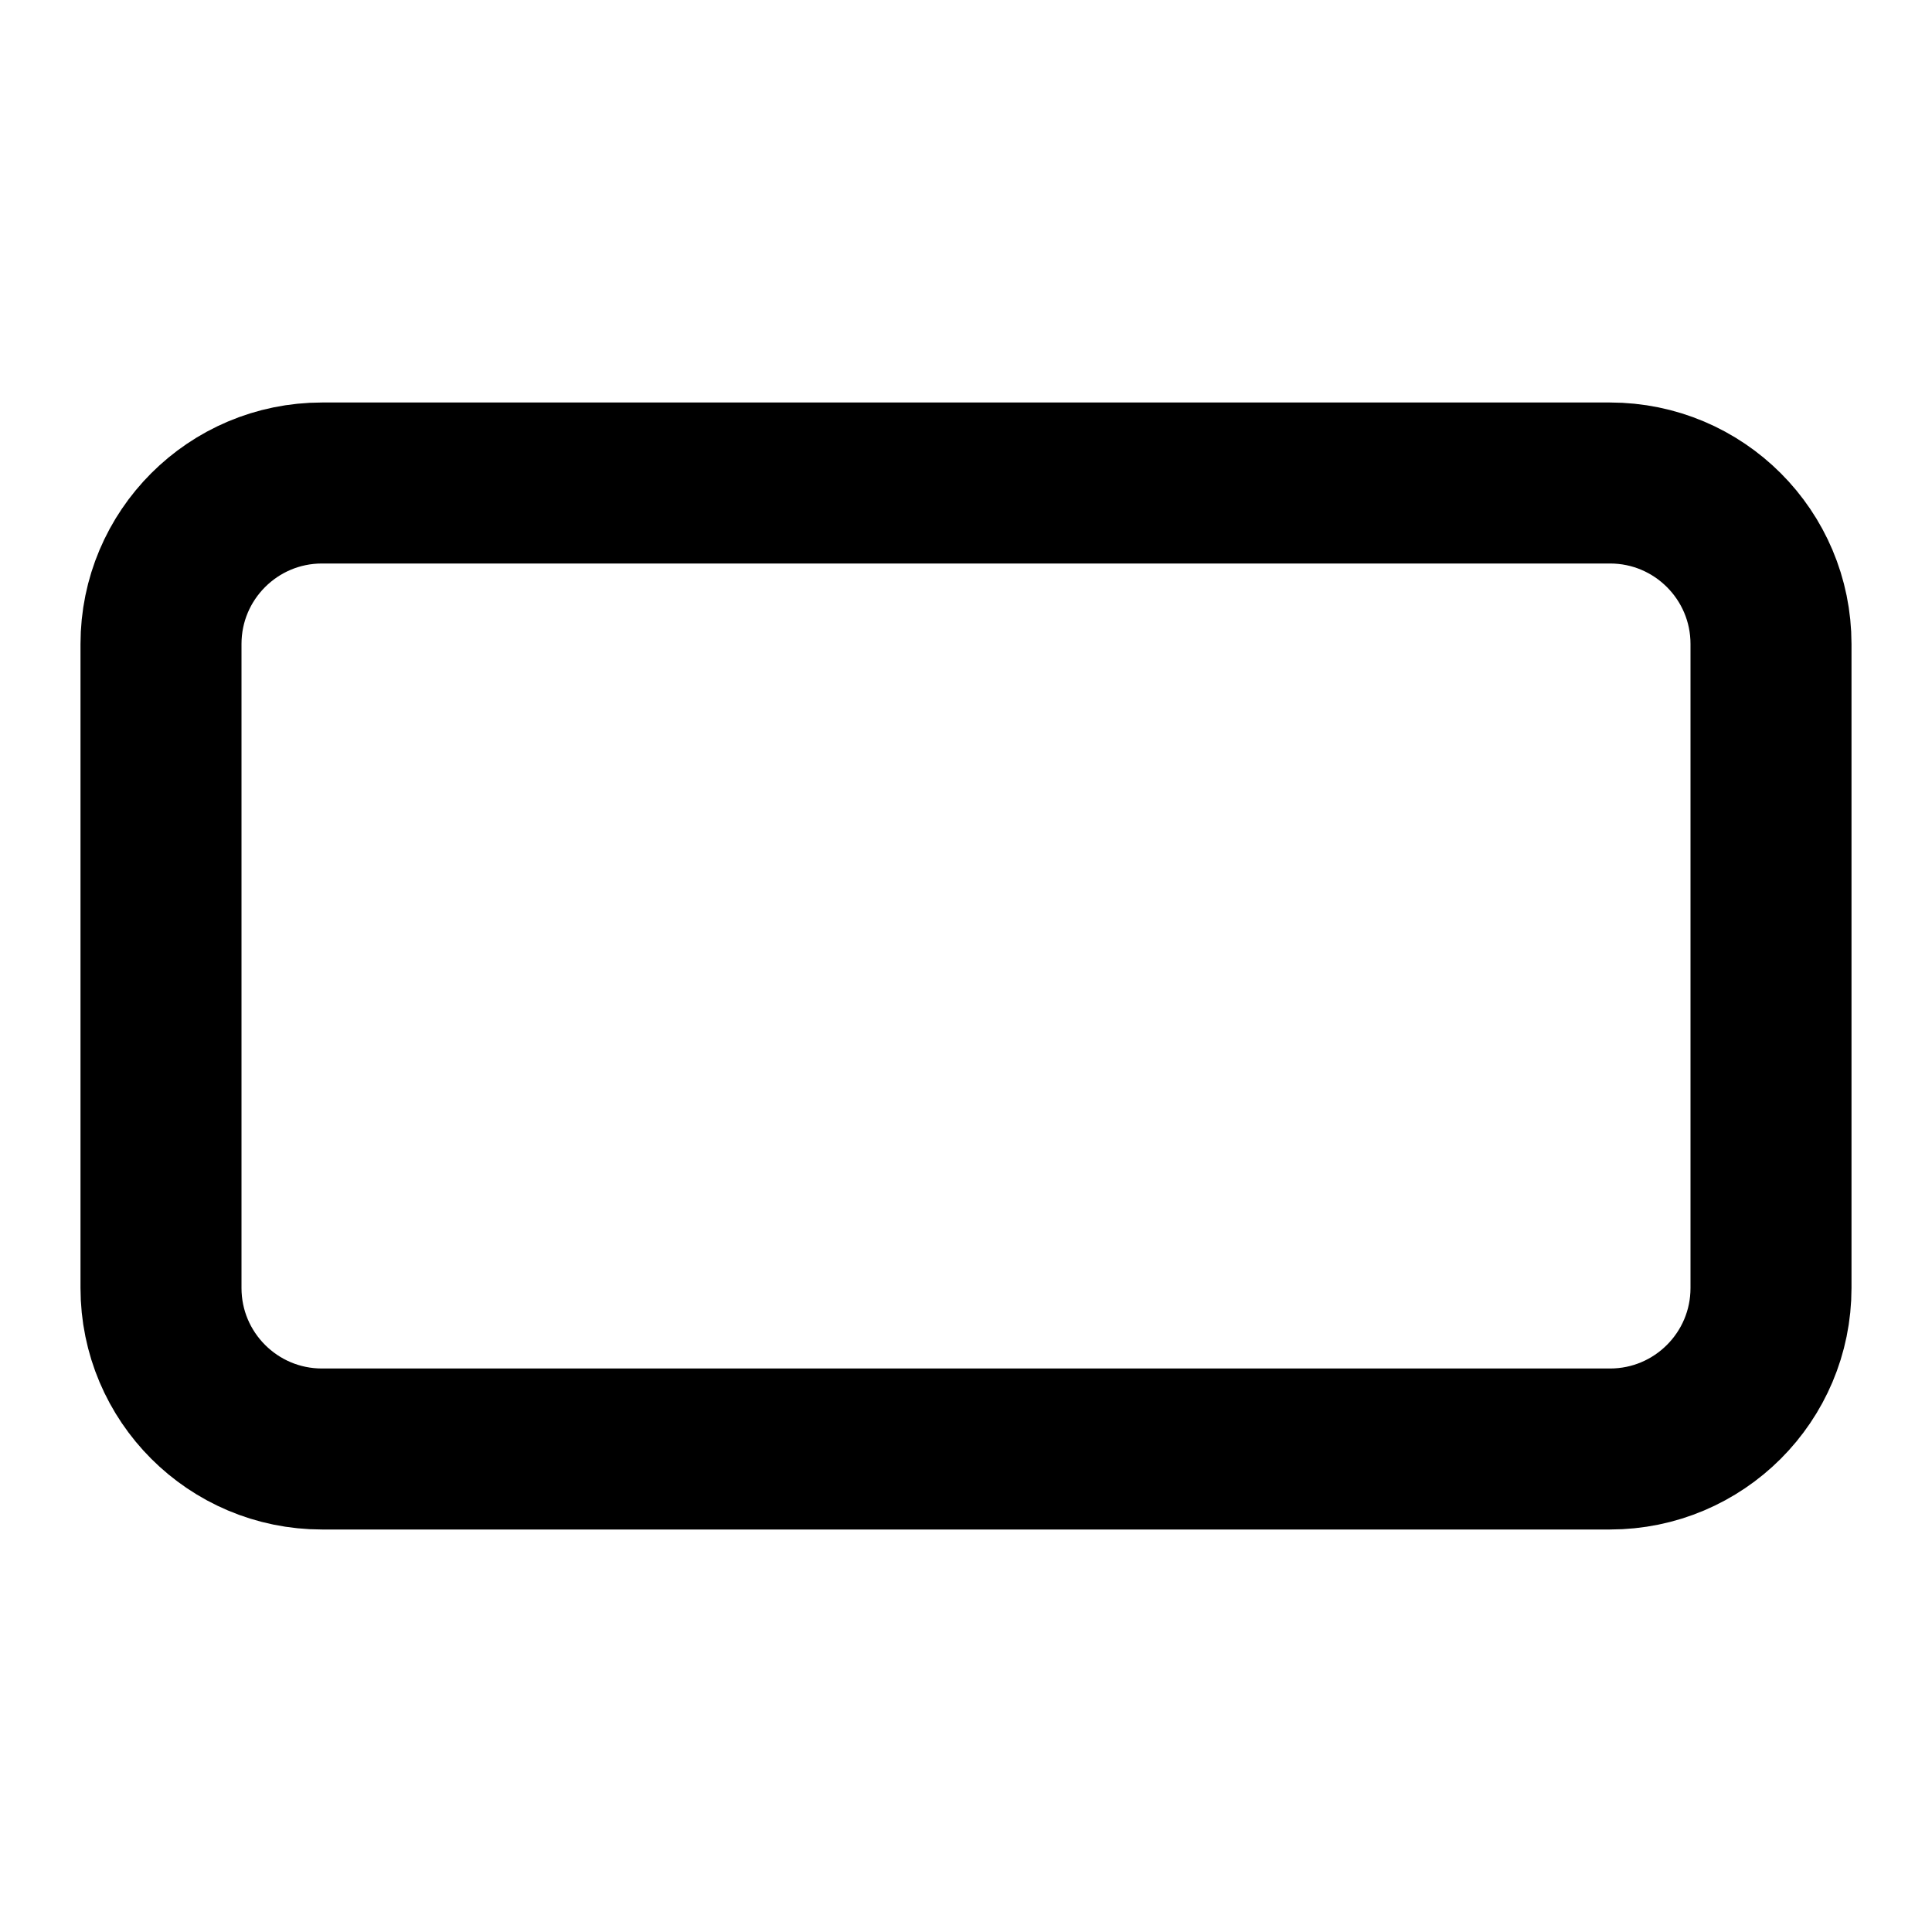
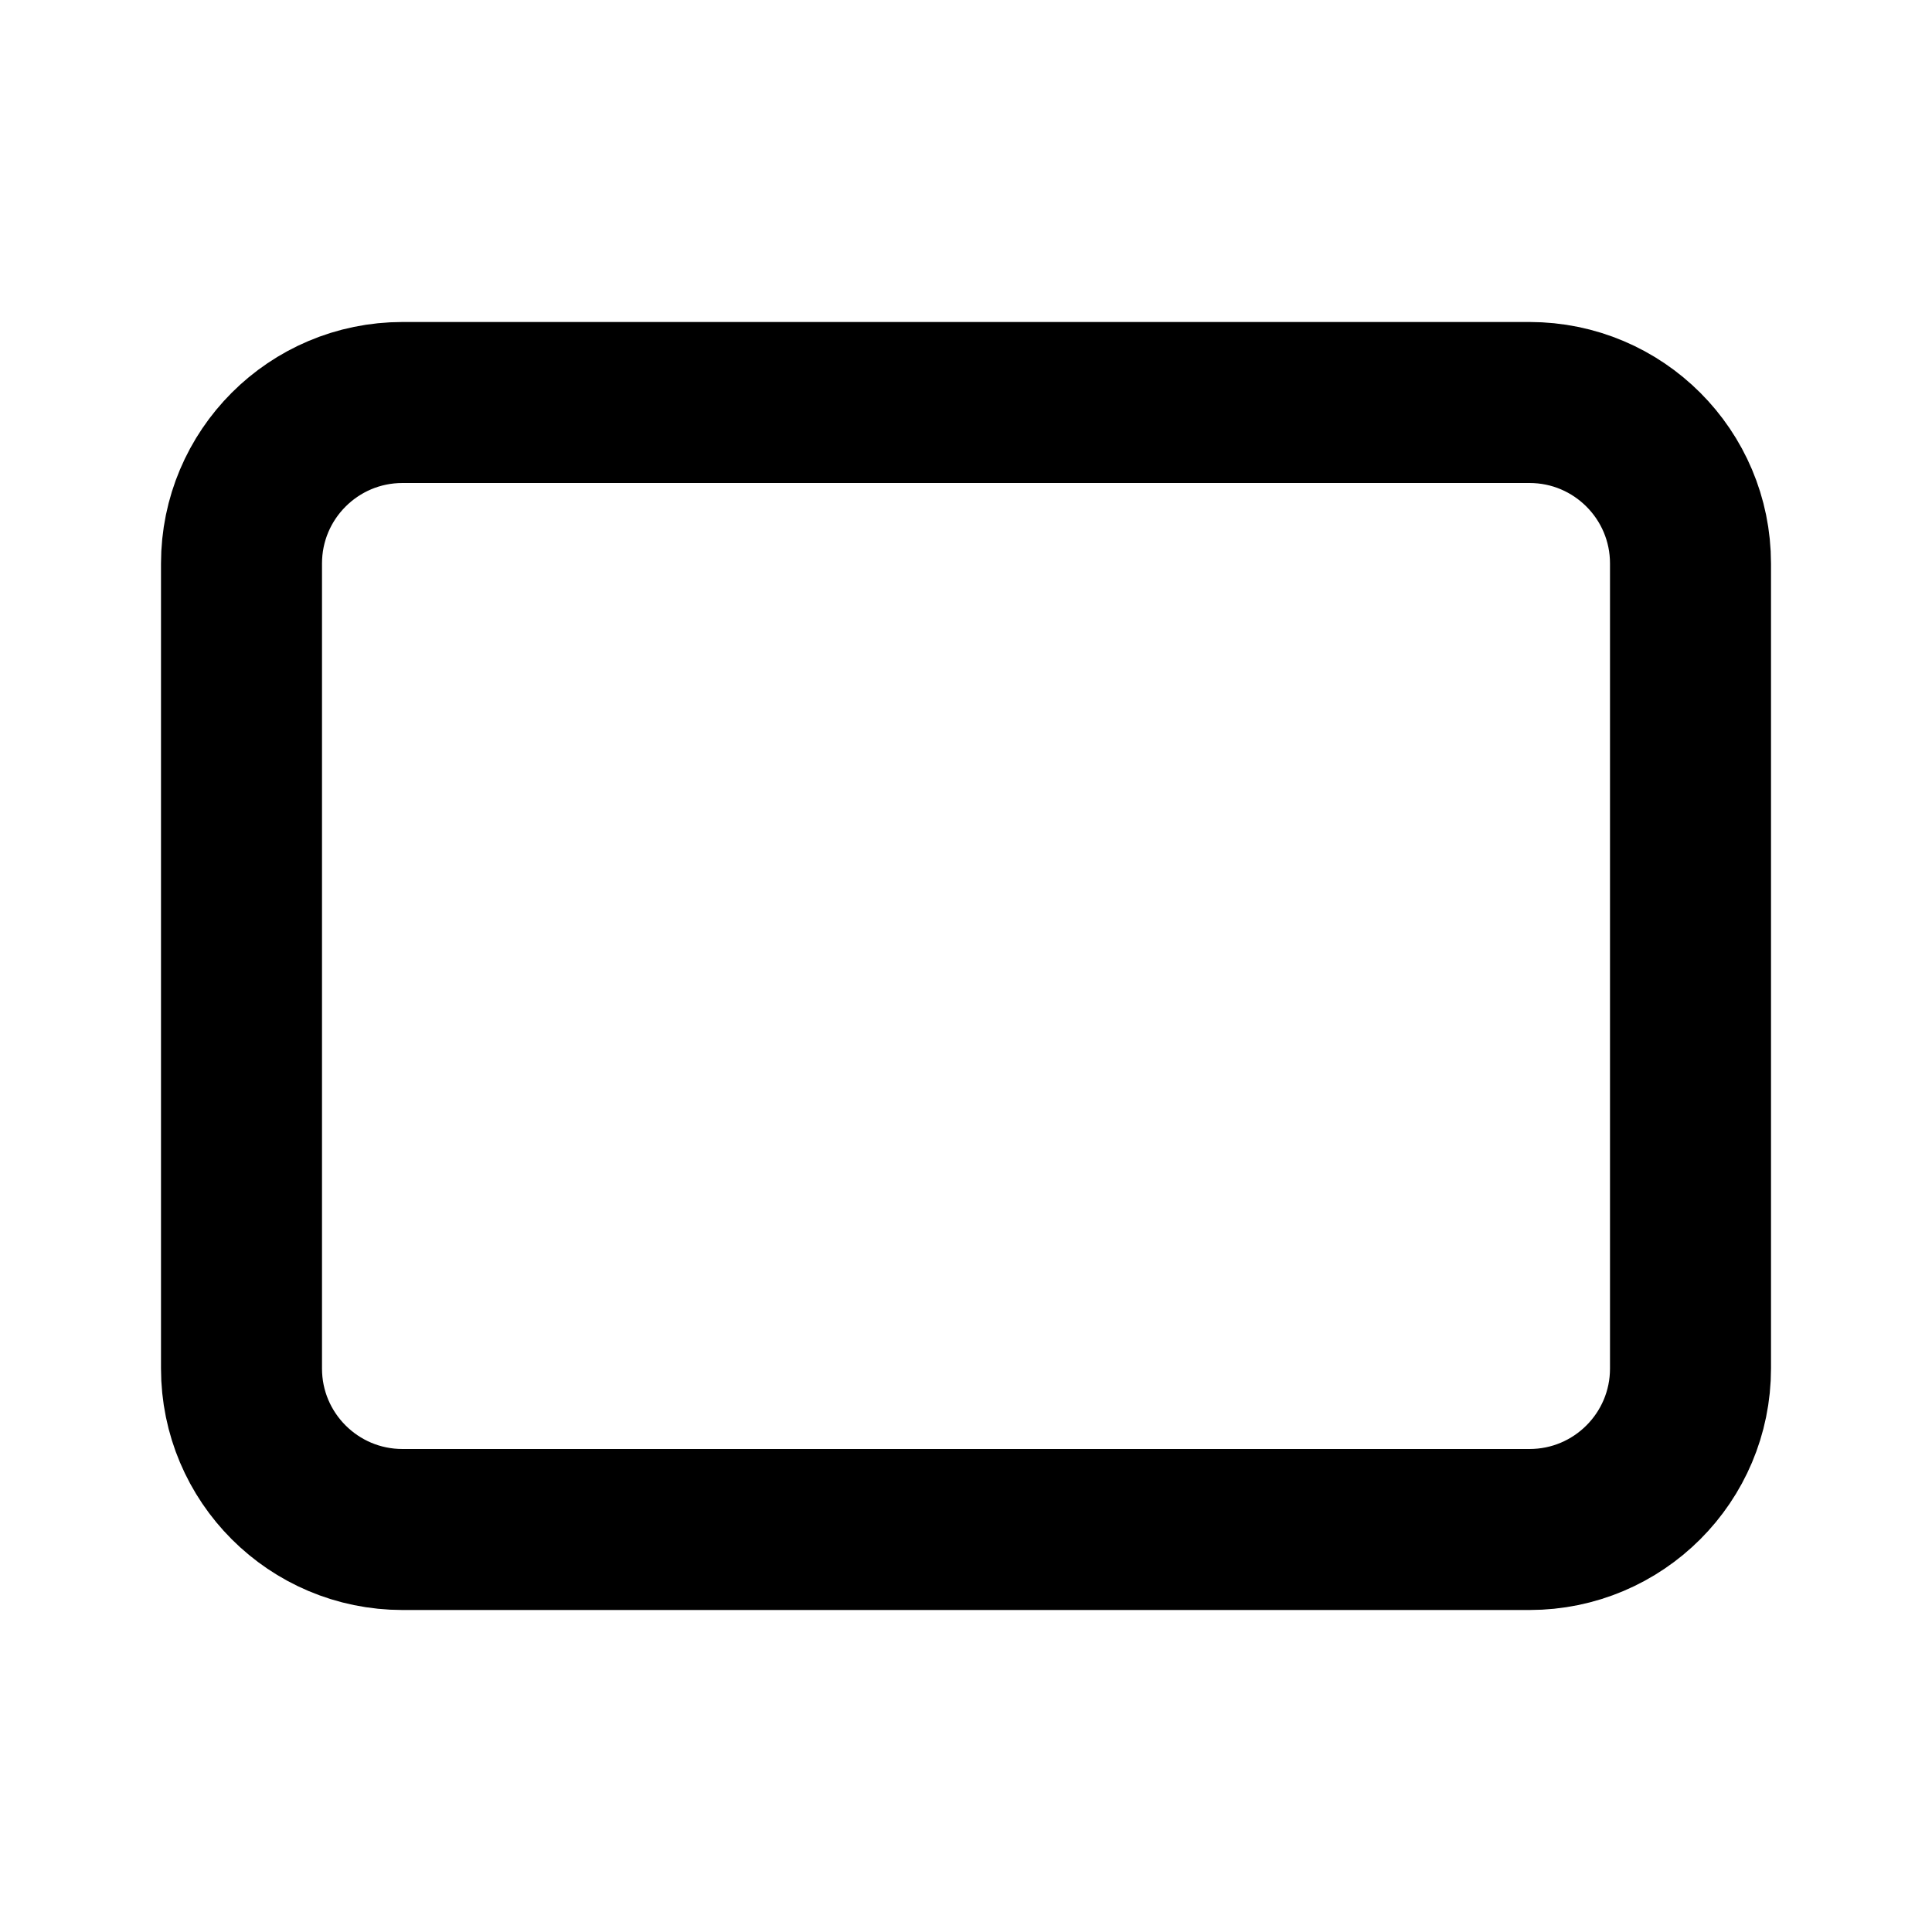
- <svg xmlns="http://www.w3.org/2000/svg" viewBox="0 0 24 24" fill="none" stroke="currentColor" stroke-width="2" stroke-linecap="round" stroke-linejoin="round">
-   <rect width="20" height="12" x="2" y="6" rx="2" />
+ <svg xmlns="http://www.w3.org/2000/svg" width="24" height="24" viewBox="0 0 24 24" fill="none" stroke="currentColor" stroke-width="2" stroke-linecap="round" stroke-linejoin="round">
+   <path stroke="none" d="M0 0h24v24H0z" fill="none" />
+   <path d="M3 7a2 2 0 0 1 2 -2h14a2 2 0 0 1 2 2v10a2 2 0 0 1 -2 2h-14a2 2 0 0 1 -2 -2v-10" />
</svg>
